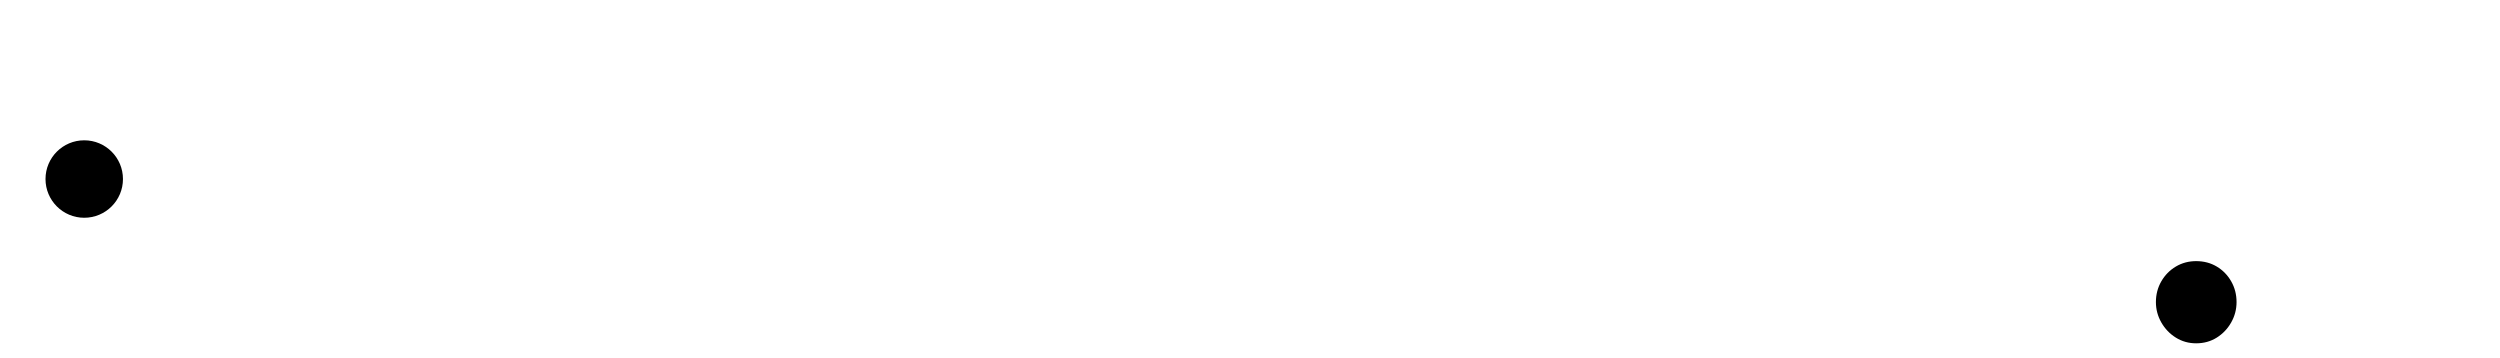
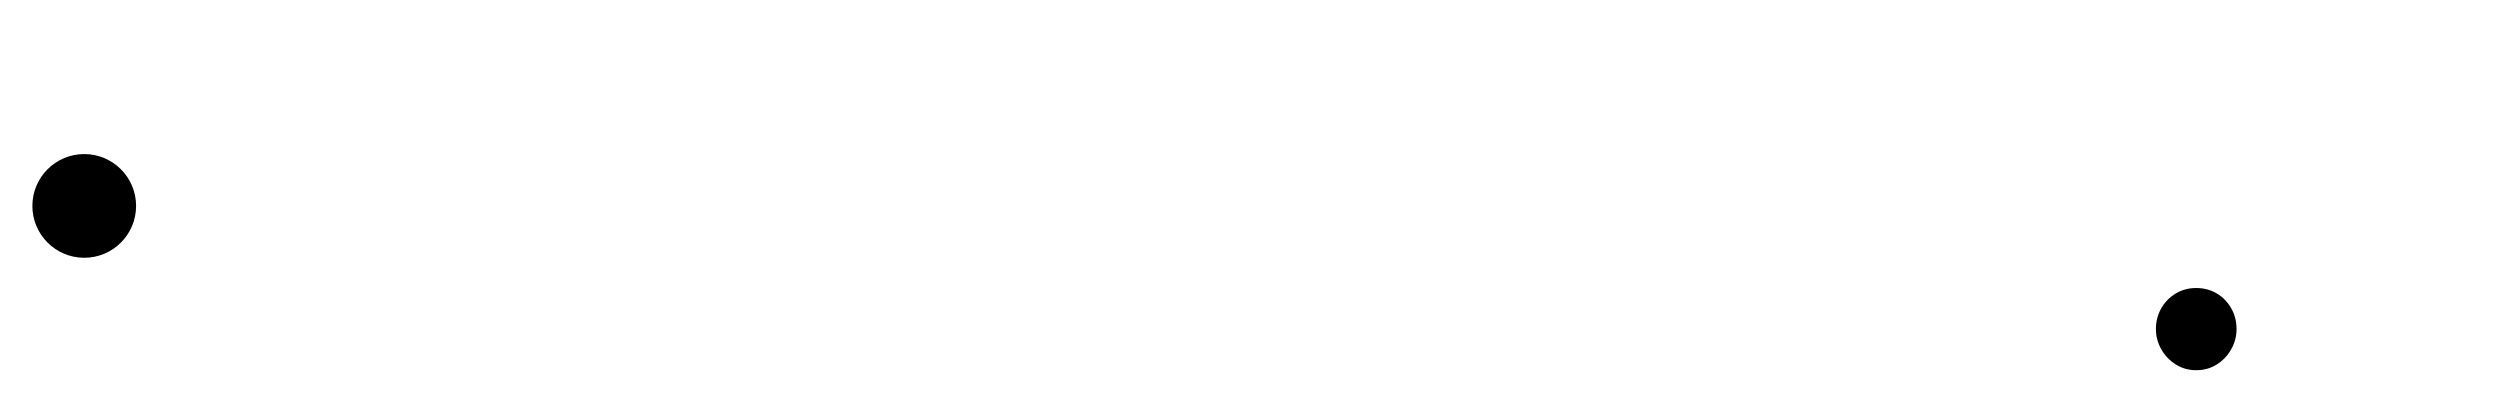
- <svg xmlns="http://www.w3.org/2000/svg" width="417.52" height="59.74" viewBox="1.132 -56.498 417.524 59.736" fill="none">
+ <svg xmlns="http://www.w3.org/2000/svg" width="417.52" height="68.78" viewBox="1.132 -60.99 417.524 68.779" fill="none">
  <g transform="scale(0.19) translate(-60 -340)">
-     <circle cx="140" cy="200" r="34.041" fill="#000" />
+     <circle cx="140" cy="200" r="45.582" fill="#000" />
  </g>
-   <path fill="#000" transform="translate(357.656 0) scale(0.038 -0.038)" d="M269.8 -22Q220.6 -22 180.5 3.1Q140.4 28.2 116.7 69.8Q93 111.4 93 159.2Q93 209.2 116.7 250.3Q140.4 291.4 180.5 315.3Q220.6 339.2 269.8 339.2Q320.6 339.2 360.5 315.3Q400.4 291.4 423.9 250.3Q447.4 209.2 447.4 159.2Q447.4 111.4 423.9 69.8Q400.4 28.2 360.5 3.1Q320.6 -22 269.8 -22Z" data-loading-dot="1" />
+   <path fill="#000" transform="translate(357.656 0) scale(0.038 -0.038)" d="M269.836 -22Q220.598 -22 180.498 3.1Q140.399 28.199 116.7 69.799Q93 111.398 93 159.177Q93 209.196 116.7 250.295Q140.399 291.394 180.498 315.294Q220.598 339.193 269.836 339.193Q320.567 339.193 360.481 315.294Q400.394 291.394 423.893 250.295Q447.393 209.196 447.393 159.177Q447.393 111.398 423.893 69.799Q400.394 28.199 360.481 3.1Q320.567 -22 269.836 -22Z" data-loading-dot="1" />
</svg>
